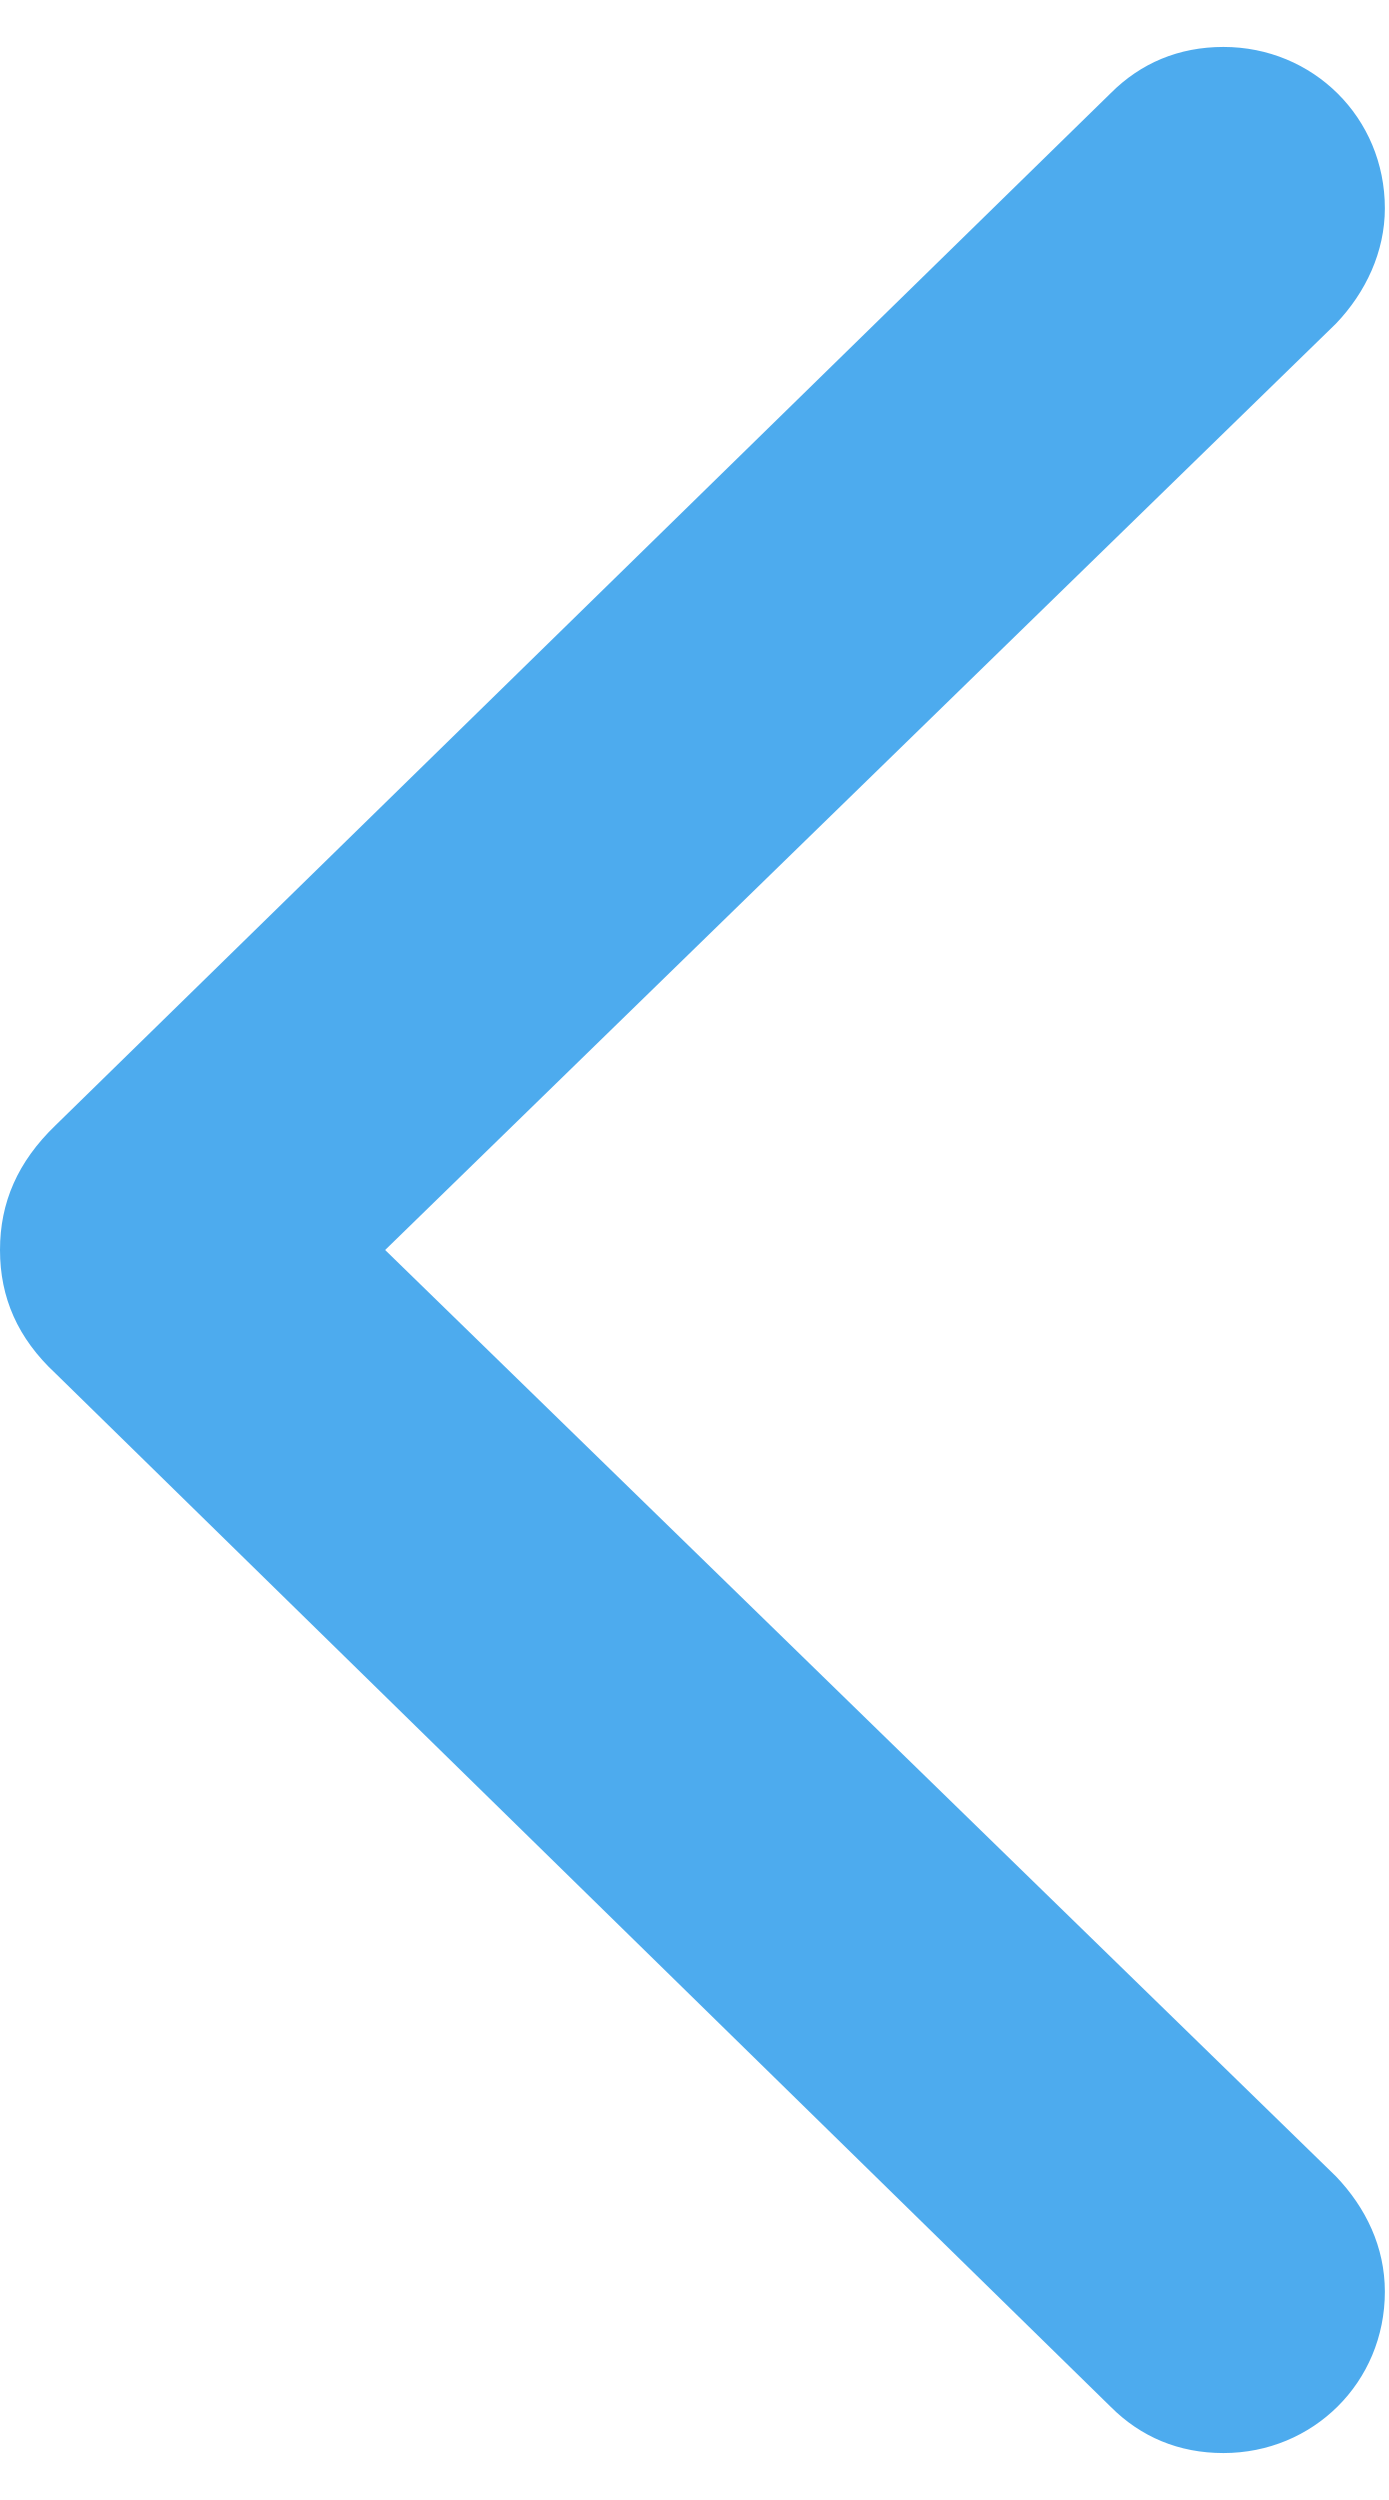
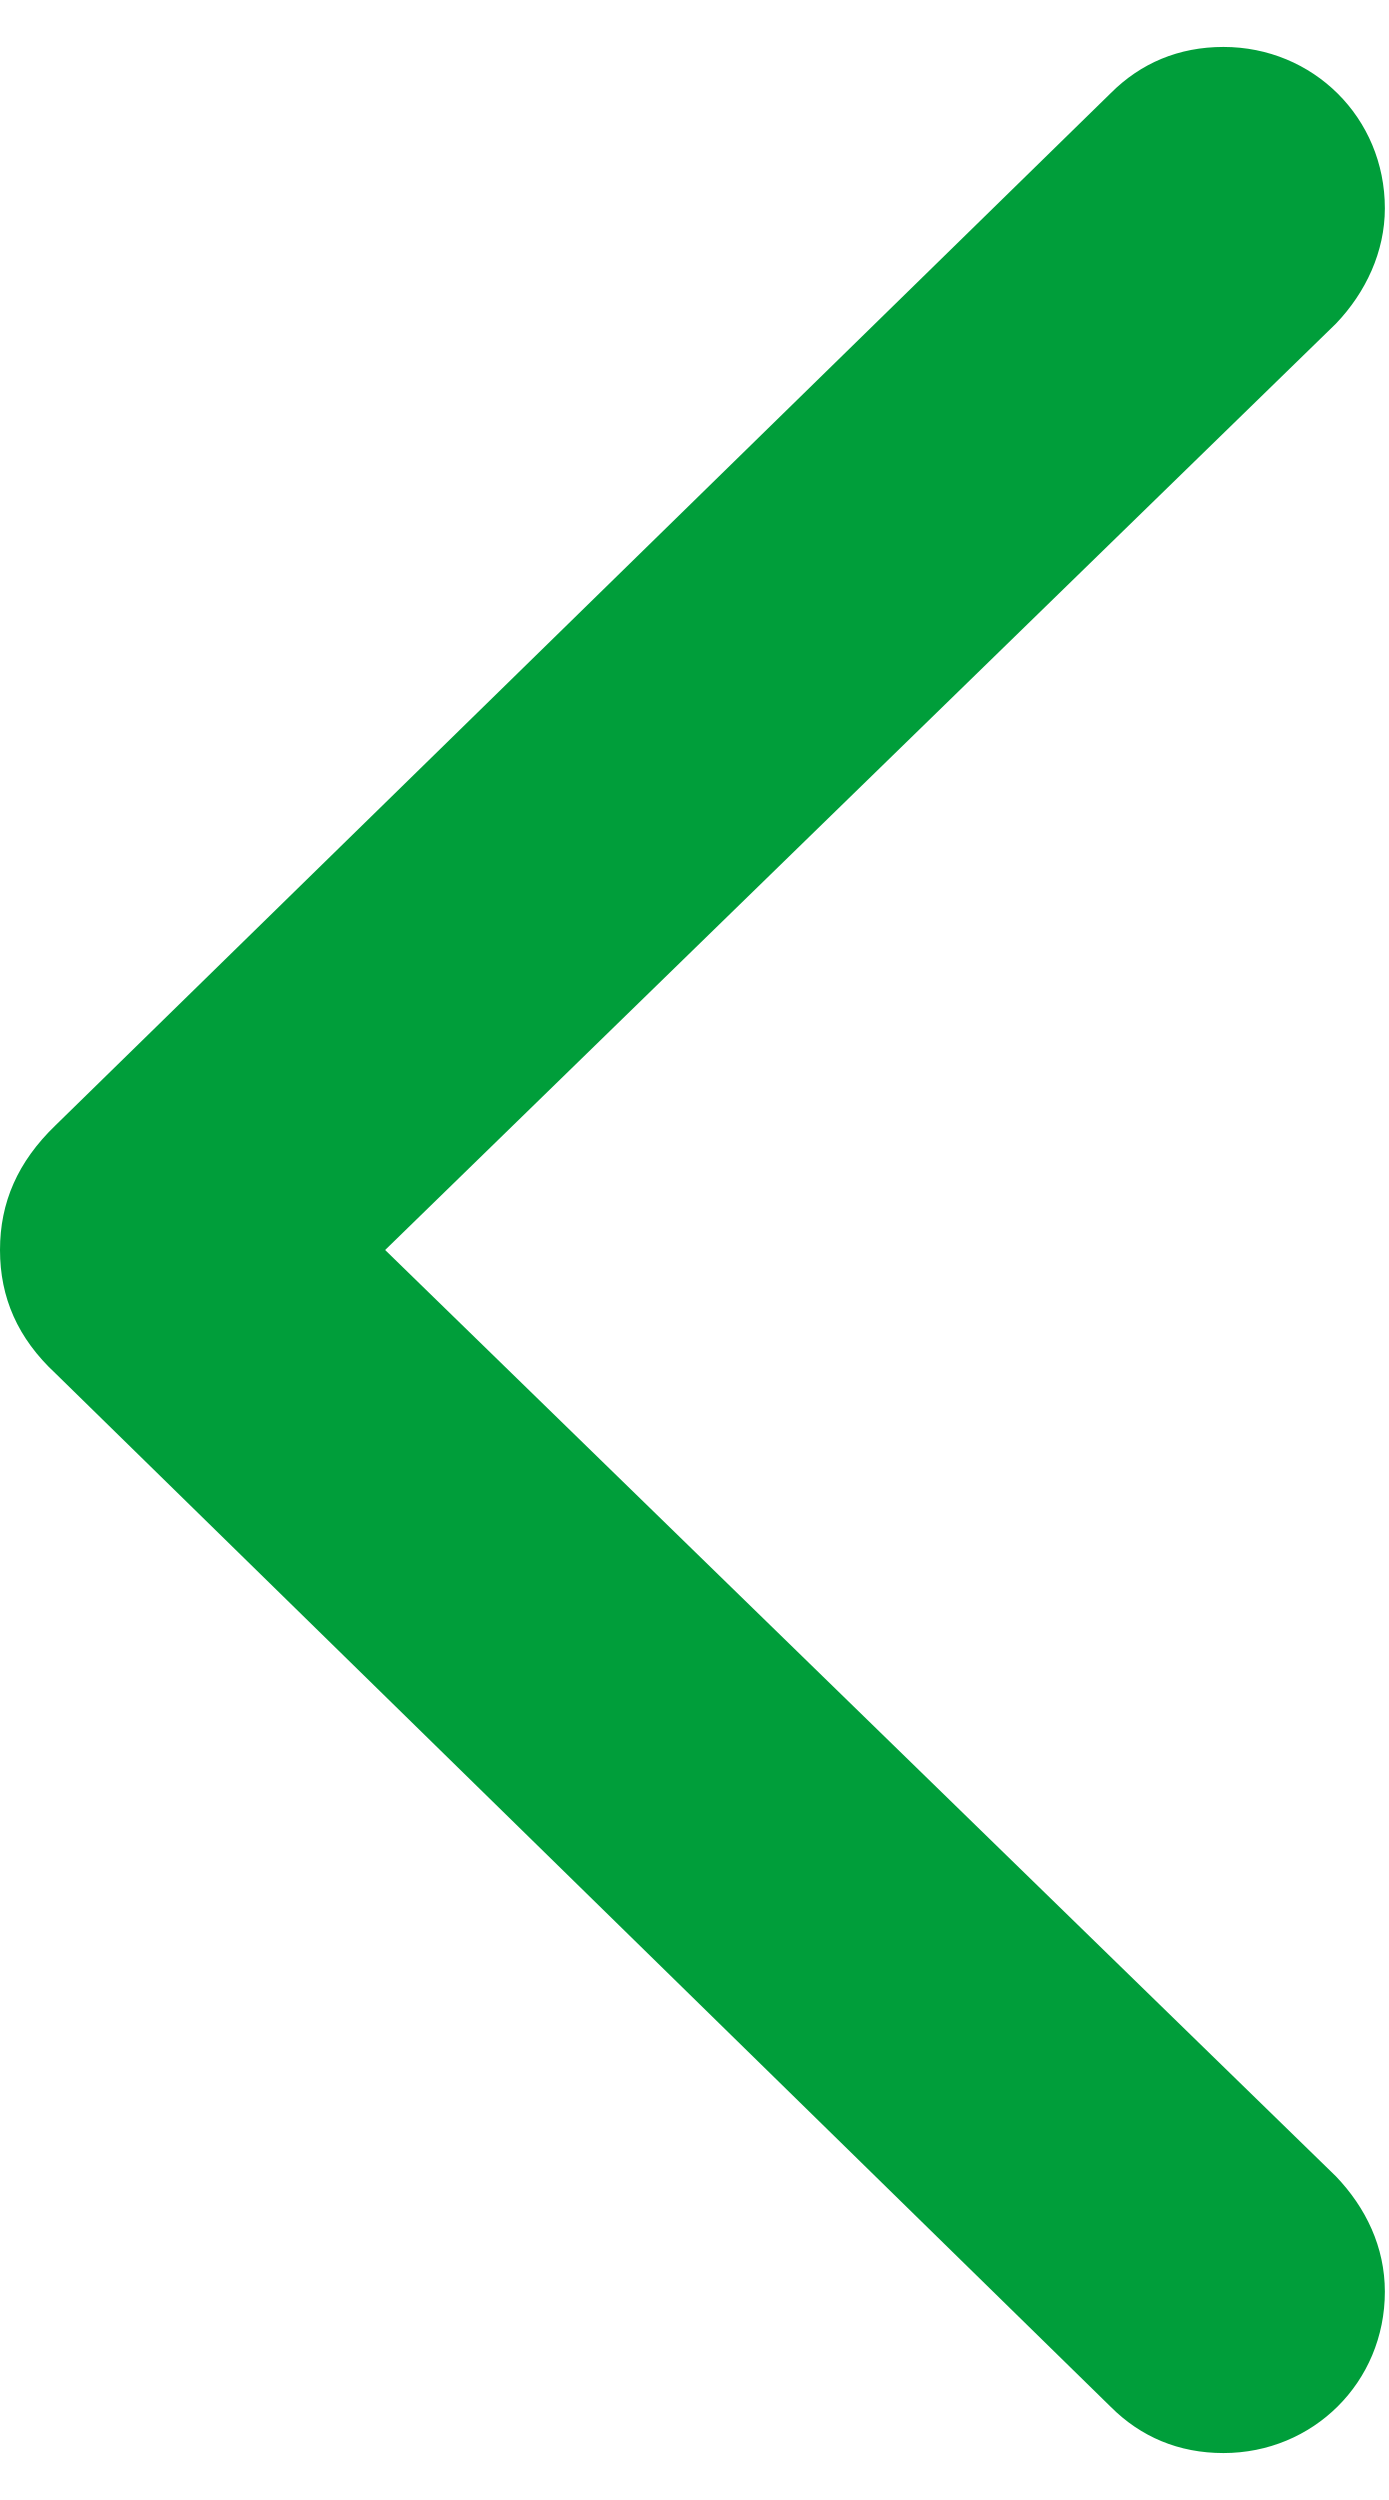
<svg xmlns="http://www.w3.org/2000/svg" width="10" height="18" viewBox="0 0 10 18" fill="none">
-   <path d="M0 9C0 9.342 0.127 9.635 0.4 9.889L7.998 17.33C8.213 17.545 8.486 17.662 8.809 17.662C9.453 17.662 9.971 17.154 9.971 16.5C9.971 16.178 9.834 15.895 9.619 15.67L2.773 9L9.619 2.33C9.834 2.105 9.971 1.812 9.971 1.5C9.971 0.846 9.453 0.338 8.809 0.338C8.486 0.338 8.213 0.455 7.998 0.67L0.4 8.102C0.127 8.365 0 8.658 0 9Z" fill="#4DABEE" />
+   <path d="M0 9C0 9.342 0.127 9.635 0.4 9.889L7.998 17.33C8.213 17.545 8.486 17.662 8.809 17.662C9.453 17.662 9.971 17.154 9.971 16.5C9.971 16.178 9.834 15.895 9.619 15.67L2.773 9L9.619 2.33C9.834 2.105 9.971 1.812 9.971 1.5C9.971 0.846 9.453 0.338 8.809 0.338C8.486 0.338 8.213 0.455 7.998 0.67L0.4 8.102C0.127 8.365 0 8.658 0 9Z" fill="#009E3A" />
</svg>
